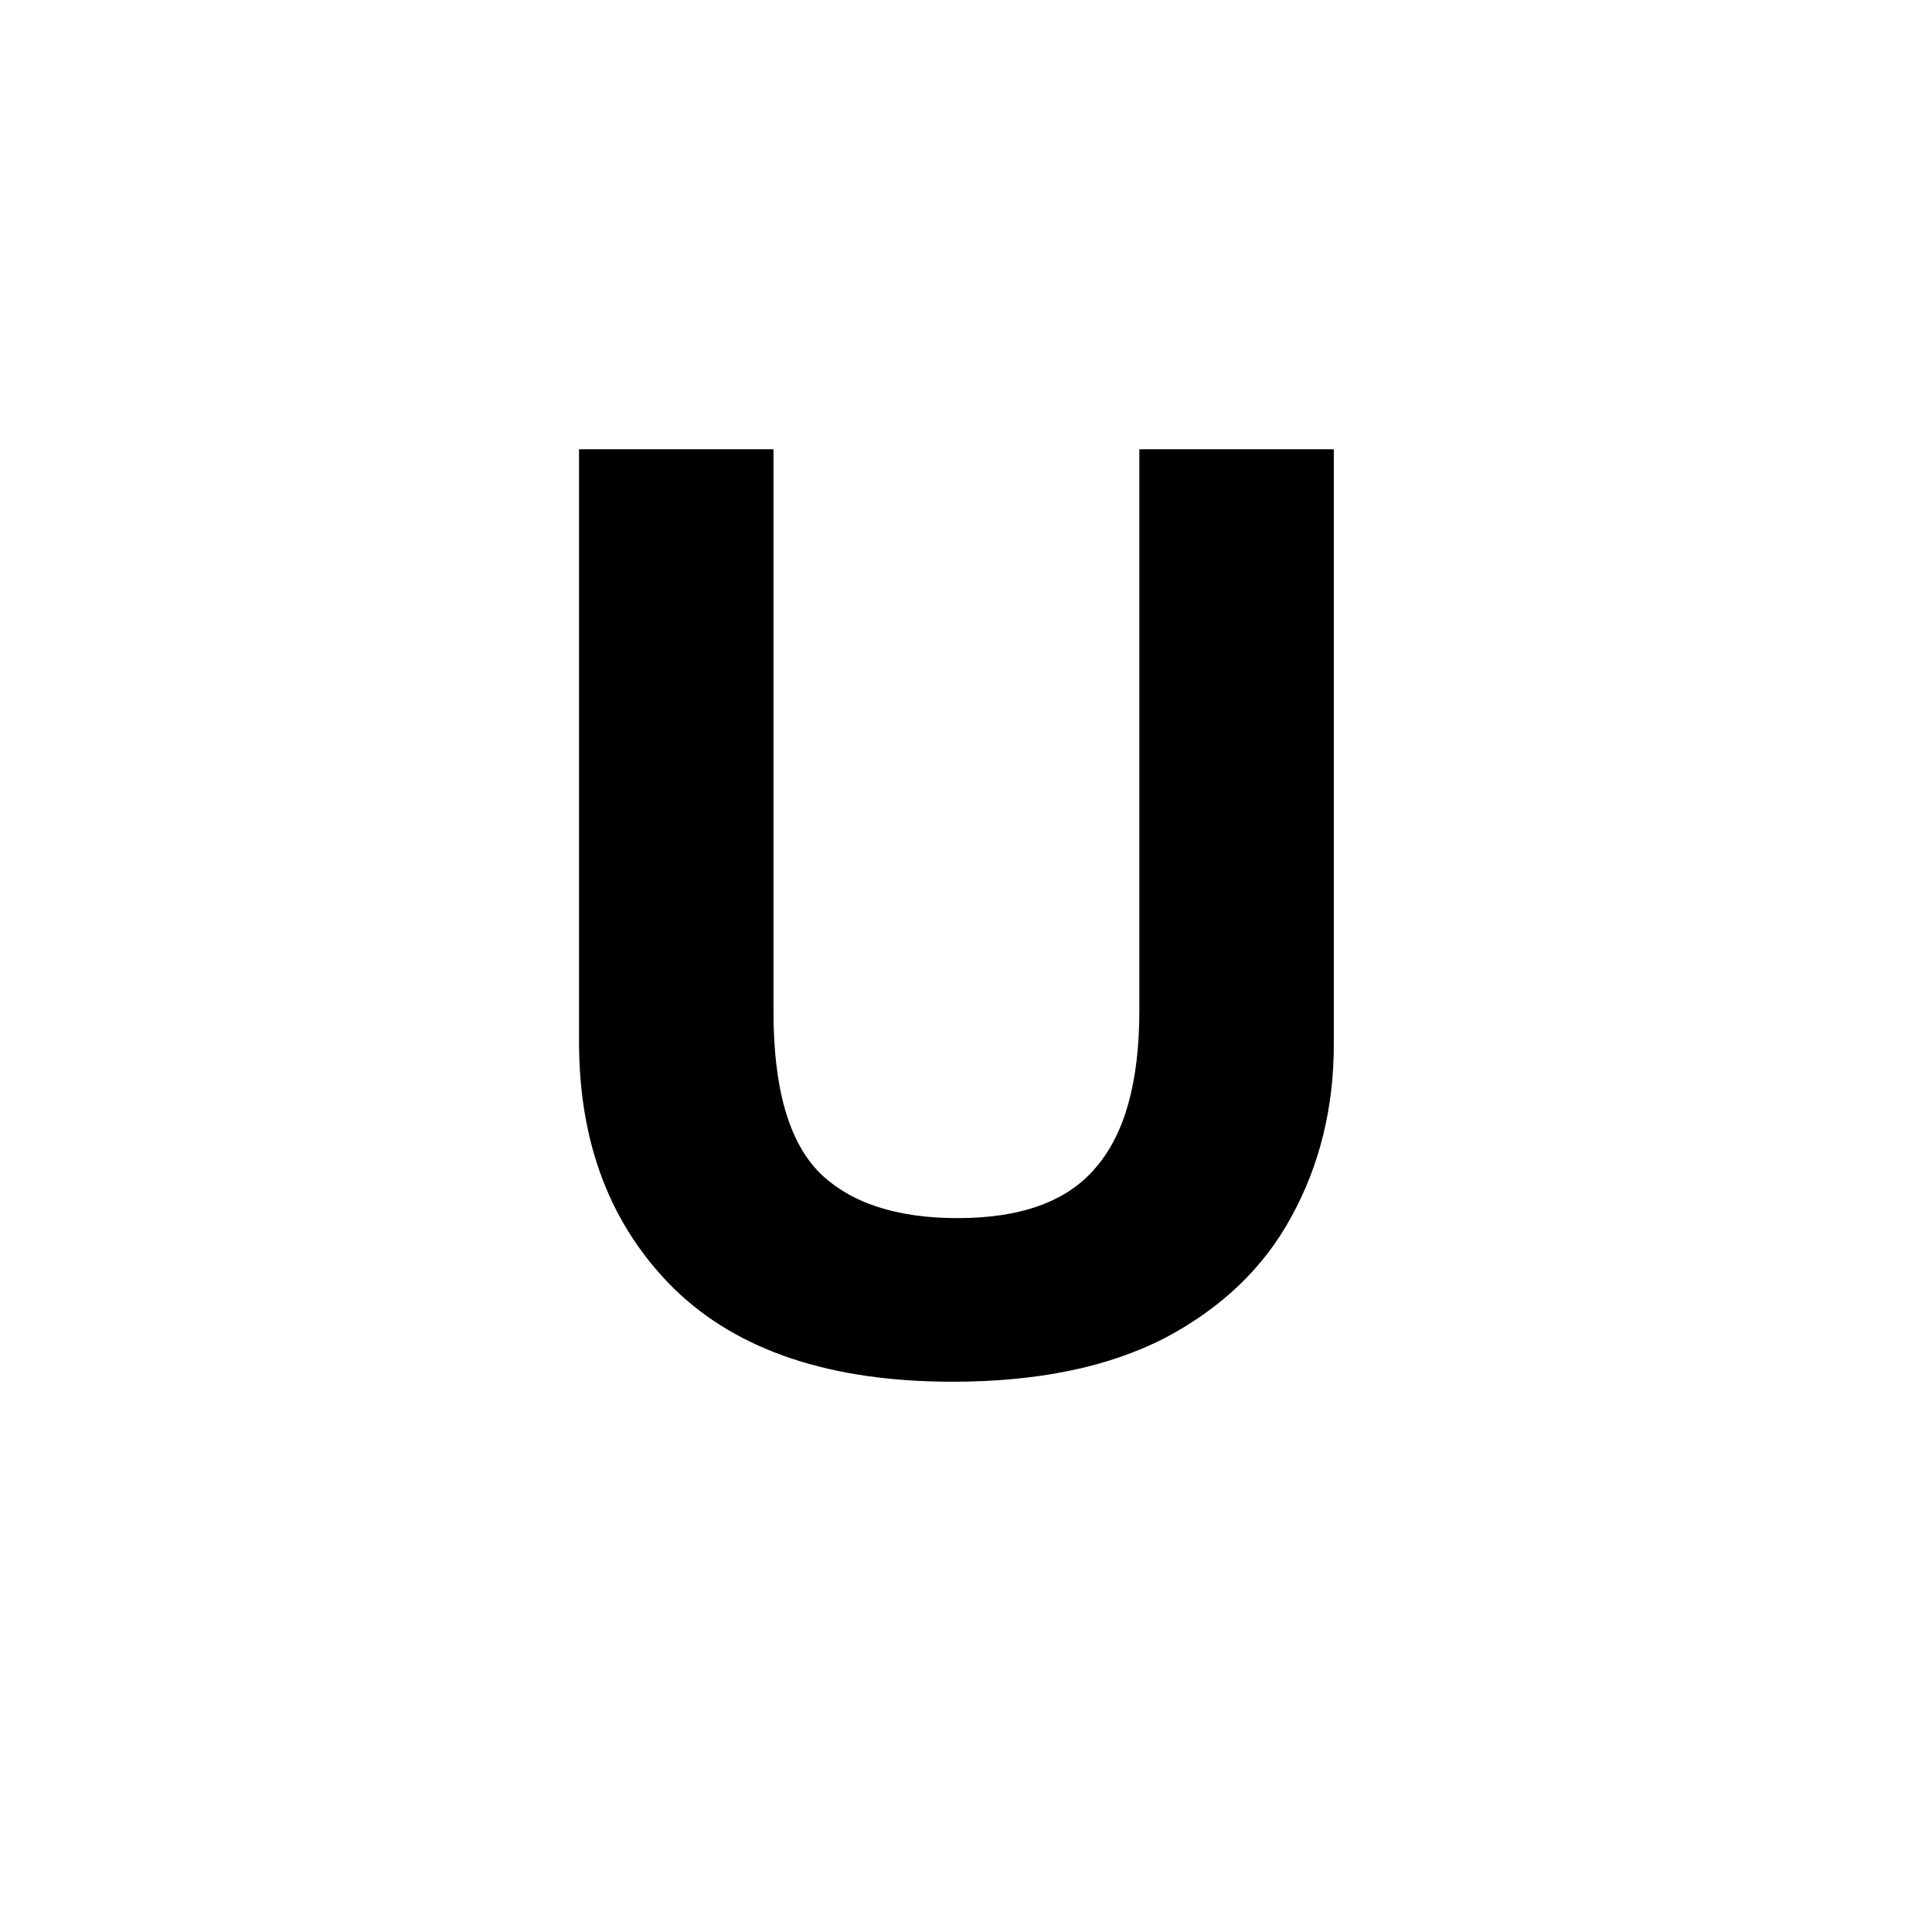
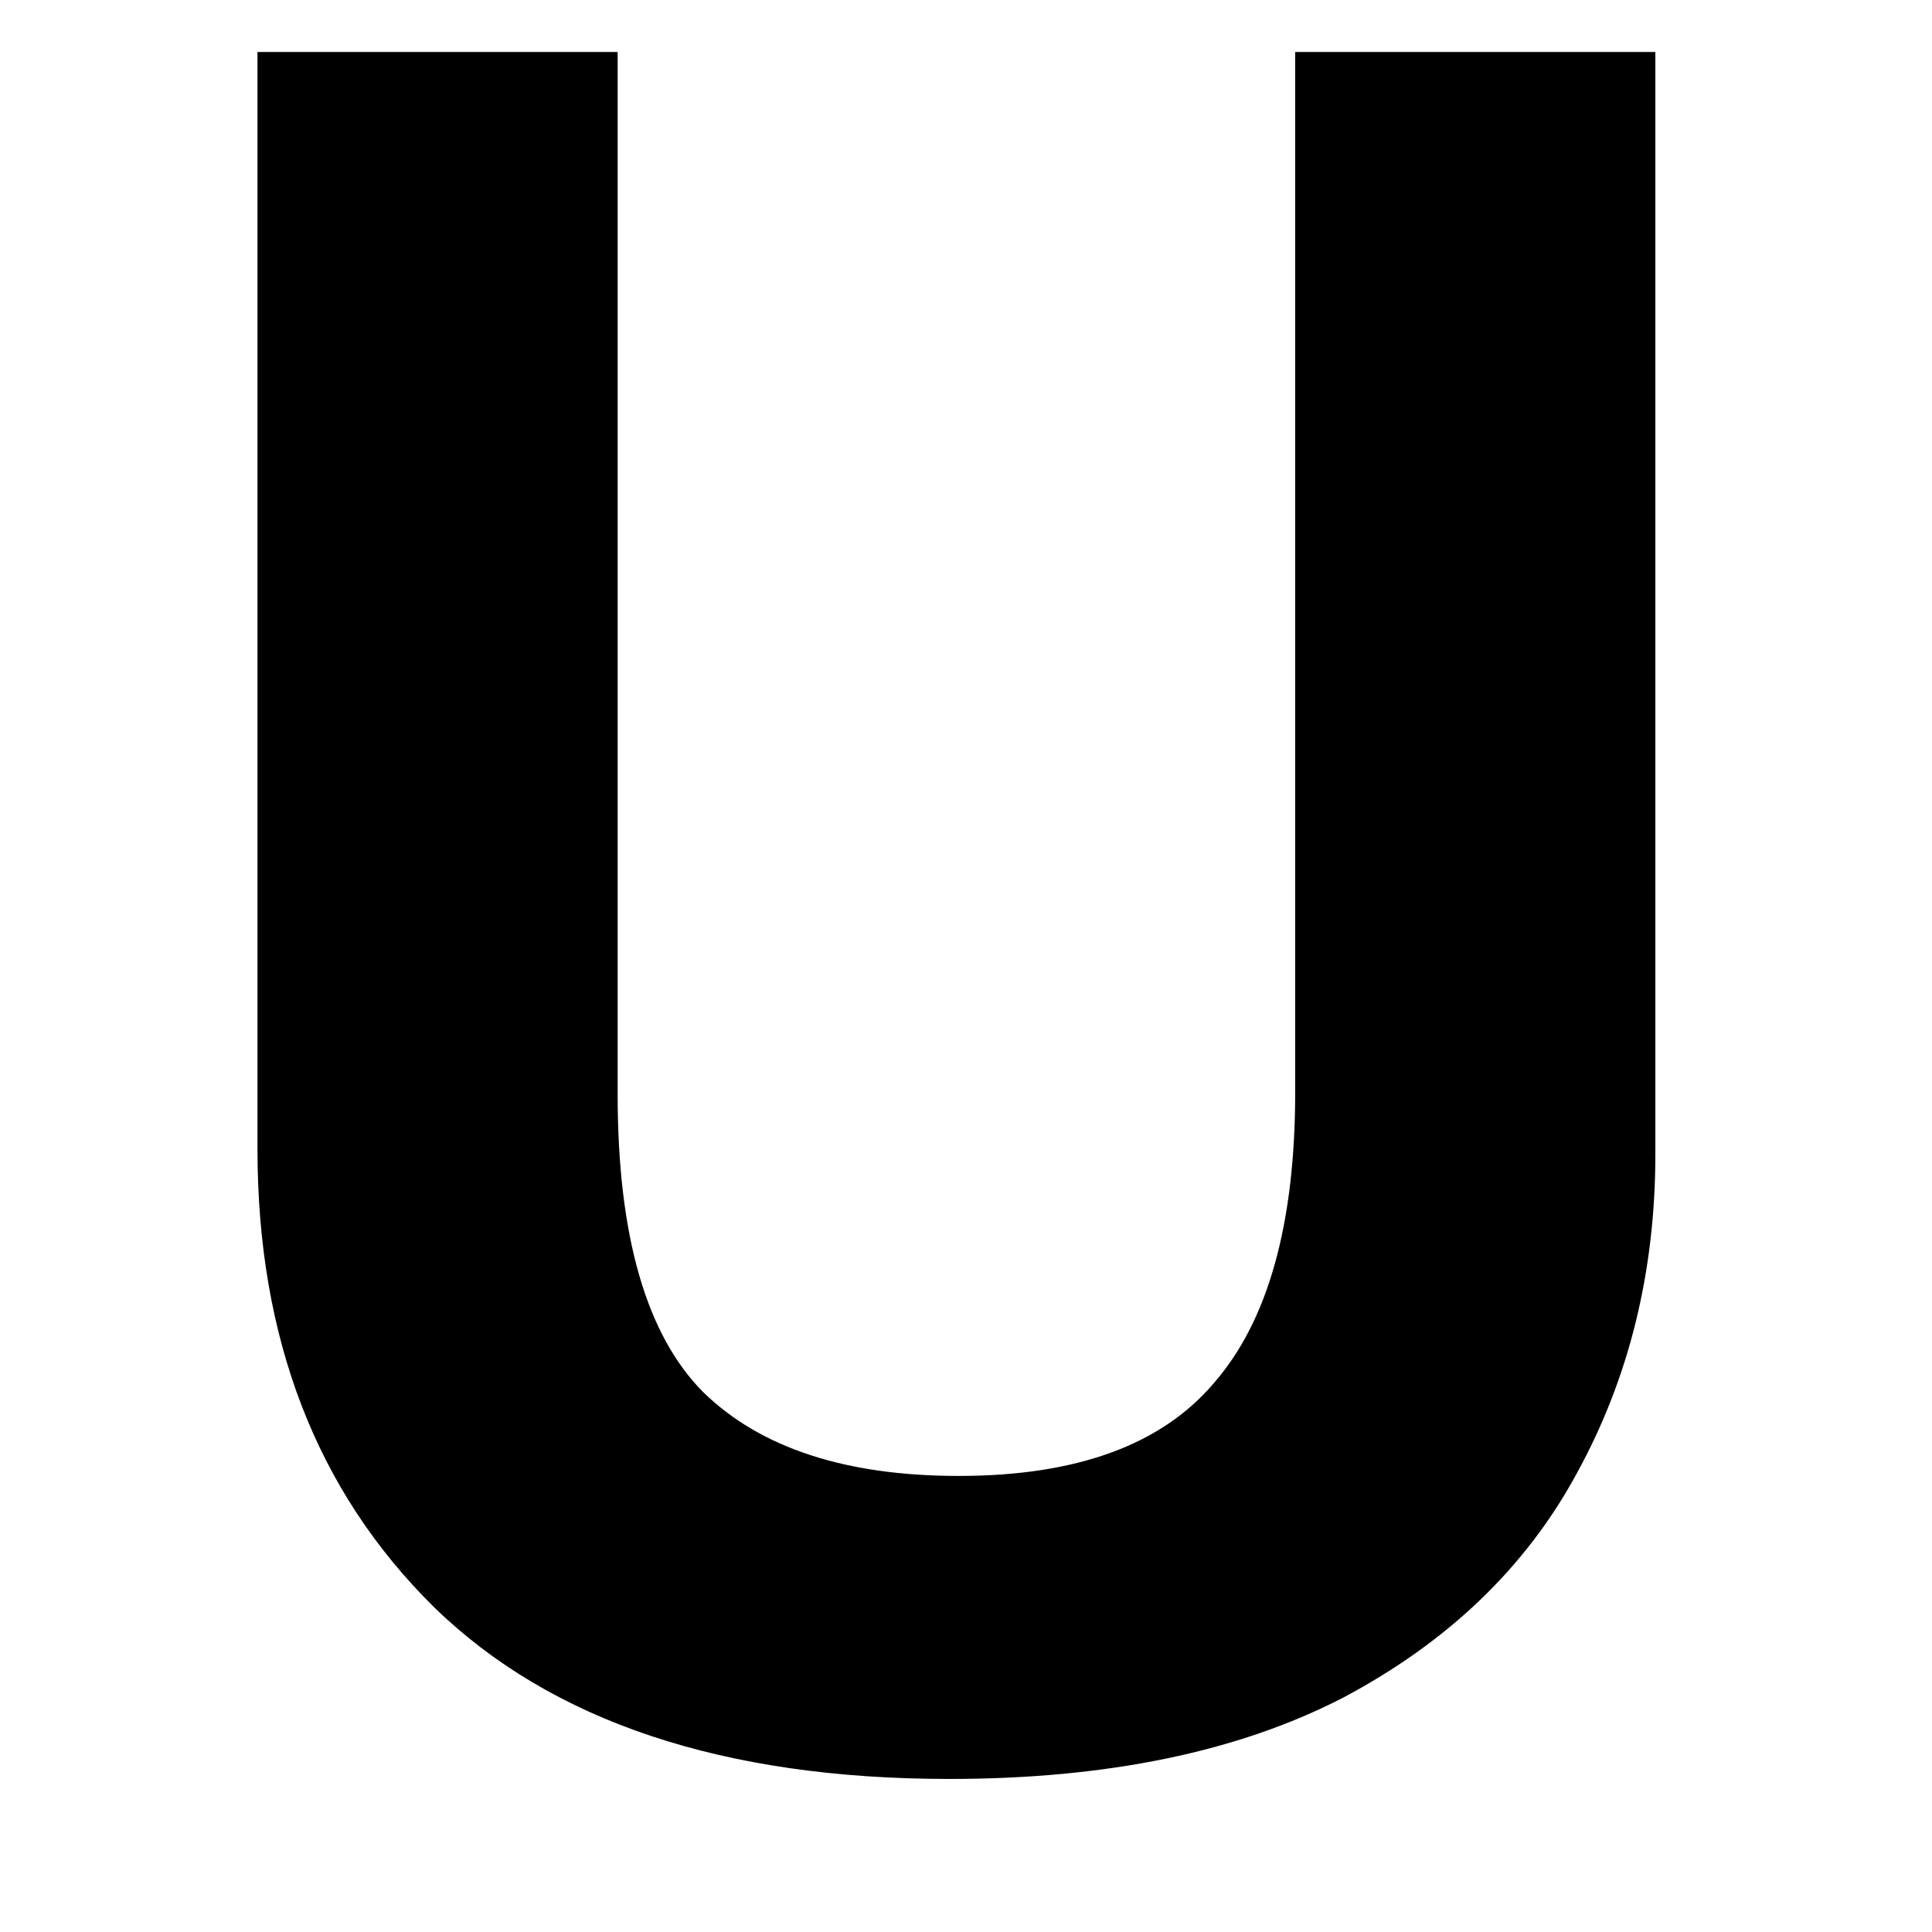
<svg xmlns="http://www.w3.org/2000/svg" width="128" height="128" viewBox="0 0 33.867 33.867" version="1.1" id="svg5">
  <defs id="defs2" />
  <g id="layer2" style="display:inline">
-     <g aria-label="U" id="text114" style="font-size:22.578px;stroke-width:0.265">
+     <g aria-label="U" id="text114" style="font-size:22.578px;stroke-width:0.265" transform="matrix(1.852021,0,0,1.852021,-14.28444,-13.67373)">
      <path d="M 23.381,7.875 V 18.306 q 0,1.671 -0.745,3.025 -0.722,1.332 -2.213,2.122 -1.49,0.768 -3.725,0.768 -3.206,0 -4.877,-1.626 -1.671,-1.648 -1.671,-4.335 V 7.875 h 3.409 v 9.866 q 0,2.009 0.813,2.822 0.813,0.79 2.416,0.79 1.671,0 2.416,-0.881 0.768,-0.881 0.768,-2.754 V 7.875 Z" style="font-weight:bold;-inkscape-font-specification:'sans-serif Bold';text-align:center;text-anchor:middle" id="path168" />
    </g>
  </g>
</svg>
